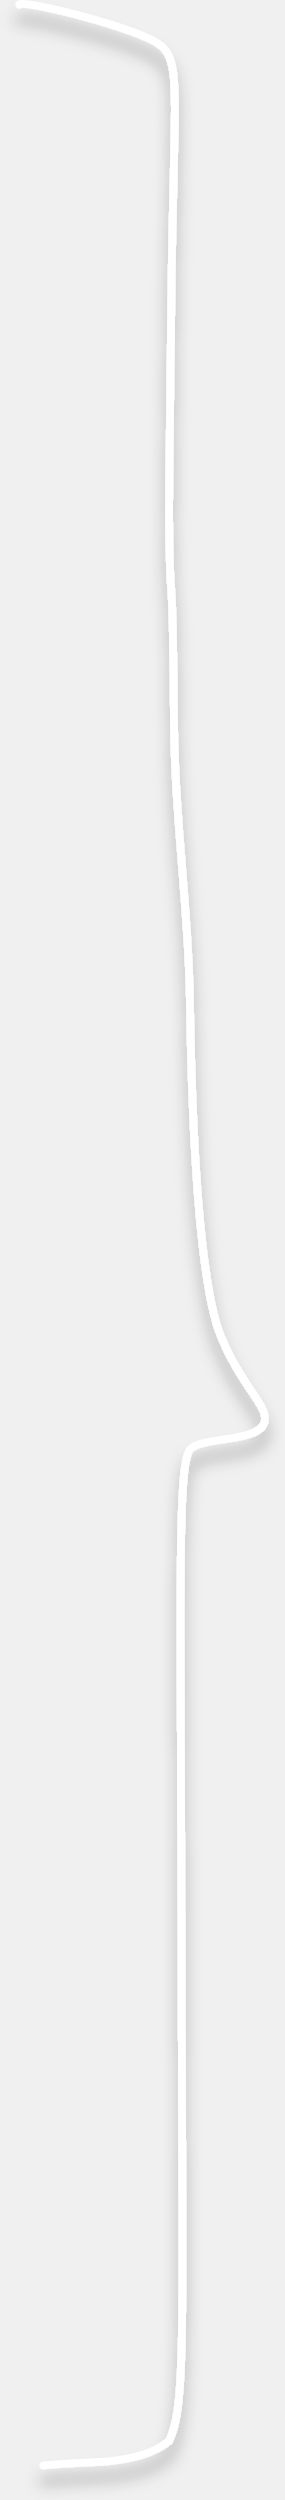
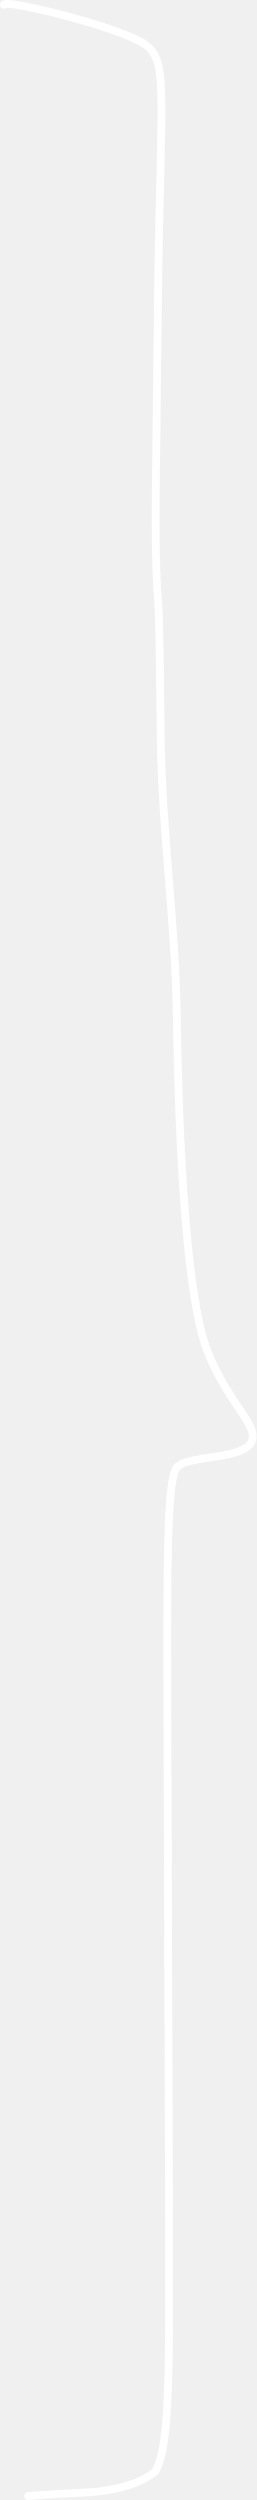
- <svg xmlns="http://www.w3.org/2000/svg" width="74" height="651" viewBox="0 0 74 651" fill="none">
-   <g filter="url(#filter0_d_983_332)">
-     <path d="M5 1.226C5 -0.252 30.412 5.841 39.407 10.34C48.125 14.7 45.172 19.497 44.581 81.441C44.235 117.79 43.552 139.965 44.581 153.382C44.915 157.734 45.076 163.434 45.318 188.454C45.56 213.474 49.108 236.738 49.474 261.393C49.992 296.325 52.078 334.442 57.417 347.684C61.756 358.444 67.551 364.18 68.741 367.892C71.407 376.203 52.677 373.577 49.474 377.447C46.288 381.295 47.063 413.266 47.19 481.349C47.263 520.779 47.57 570.119 47.488 596.792C47.399 625.98 46.014 631.12 44.073 635.564C40.386 638.593 35.355 640.203 27.851 640.962C23.034 641.287 16.168 641.489 11.249 642" stroke="white" stroke-width="2" stroke-linecap="round" />
-   </g>
-   <defs>
-     <filter id="filter0_d_983_332" x="0" y="0" width="74" height="651" filterUnits="userSpaceOnUse" color-interpolation-filters="sRGB">
-       <feFlood flood-opacity="0" result="BackgroundImageFix" />
-       <feColorMatrix in="SourceAlpha" type="matrix" values="0 0 0 0 0 0 0 0 0 0 0 0 0 0 0 0 0 0 127 0" result="hardAlpha" />
-       <feOffset dy="4" />
-       <feGaussianBlur stdDeviation="2" />
-       <feComposite in2="hardAlpha" operator="out" />
-       <feColorMatrix type="matrix" values="0 0 0 0 0 0 0 0 0 0 0 0 0 0 0 0 0 0 0.25 0" />
-       <feBlend mode="normal" in2="BackgroundImageFix" result="effect1_dropShadow_983_332" />
-       <feBlend mode="normal" in="SourceGraphic" in2="effect1_dropShadow_983_332" result="shape" />
-     </filter>
-   </defs>
+ <svg xmlns="http://www.w3.org/2000/svg" width="66" height="643" viewBox="0 0 66 643" fill="none">
+   <path d="M1 1.226C1 -0.252 26.412 5.841 35.407 10.34C44.125 14.7 41.172 19.497 40.581 81.441C40.235 117.79 39.552 139.965 40.581 153.382C40.915 157.734 41.076 163.434 41.318 188.454C41.56 213.474 45.108 236.738 45.474 261.393C45.992 296.325 48.078 334.442 53.417 347.684C57.756 358.444 63.551 364.18 64.741 367.892C67.407 376.203 48.677 373.577 45.474 377.447C42.288 381.295 43.063 413.266 43.19 481.349C43.263 520.779 43.57 570.119 43.488 596.792C43.399 625.98 42.014 631.12 40.073 635.564C36.386 638.593 31.355 640.203 23.851 640.962C19.034 641.287 12.168 641.489 7.249 642" stroke="white" stroke-width="2" stroke-linecap="round" />
</svg>
